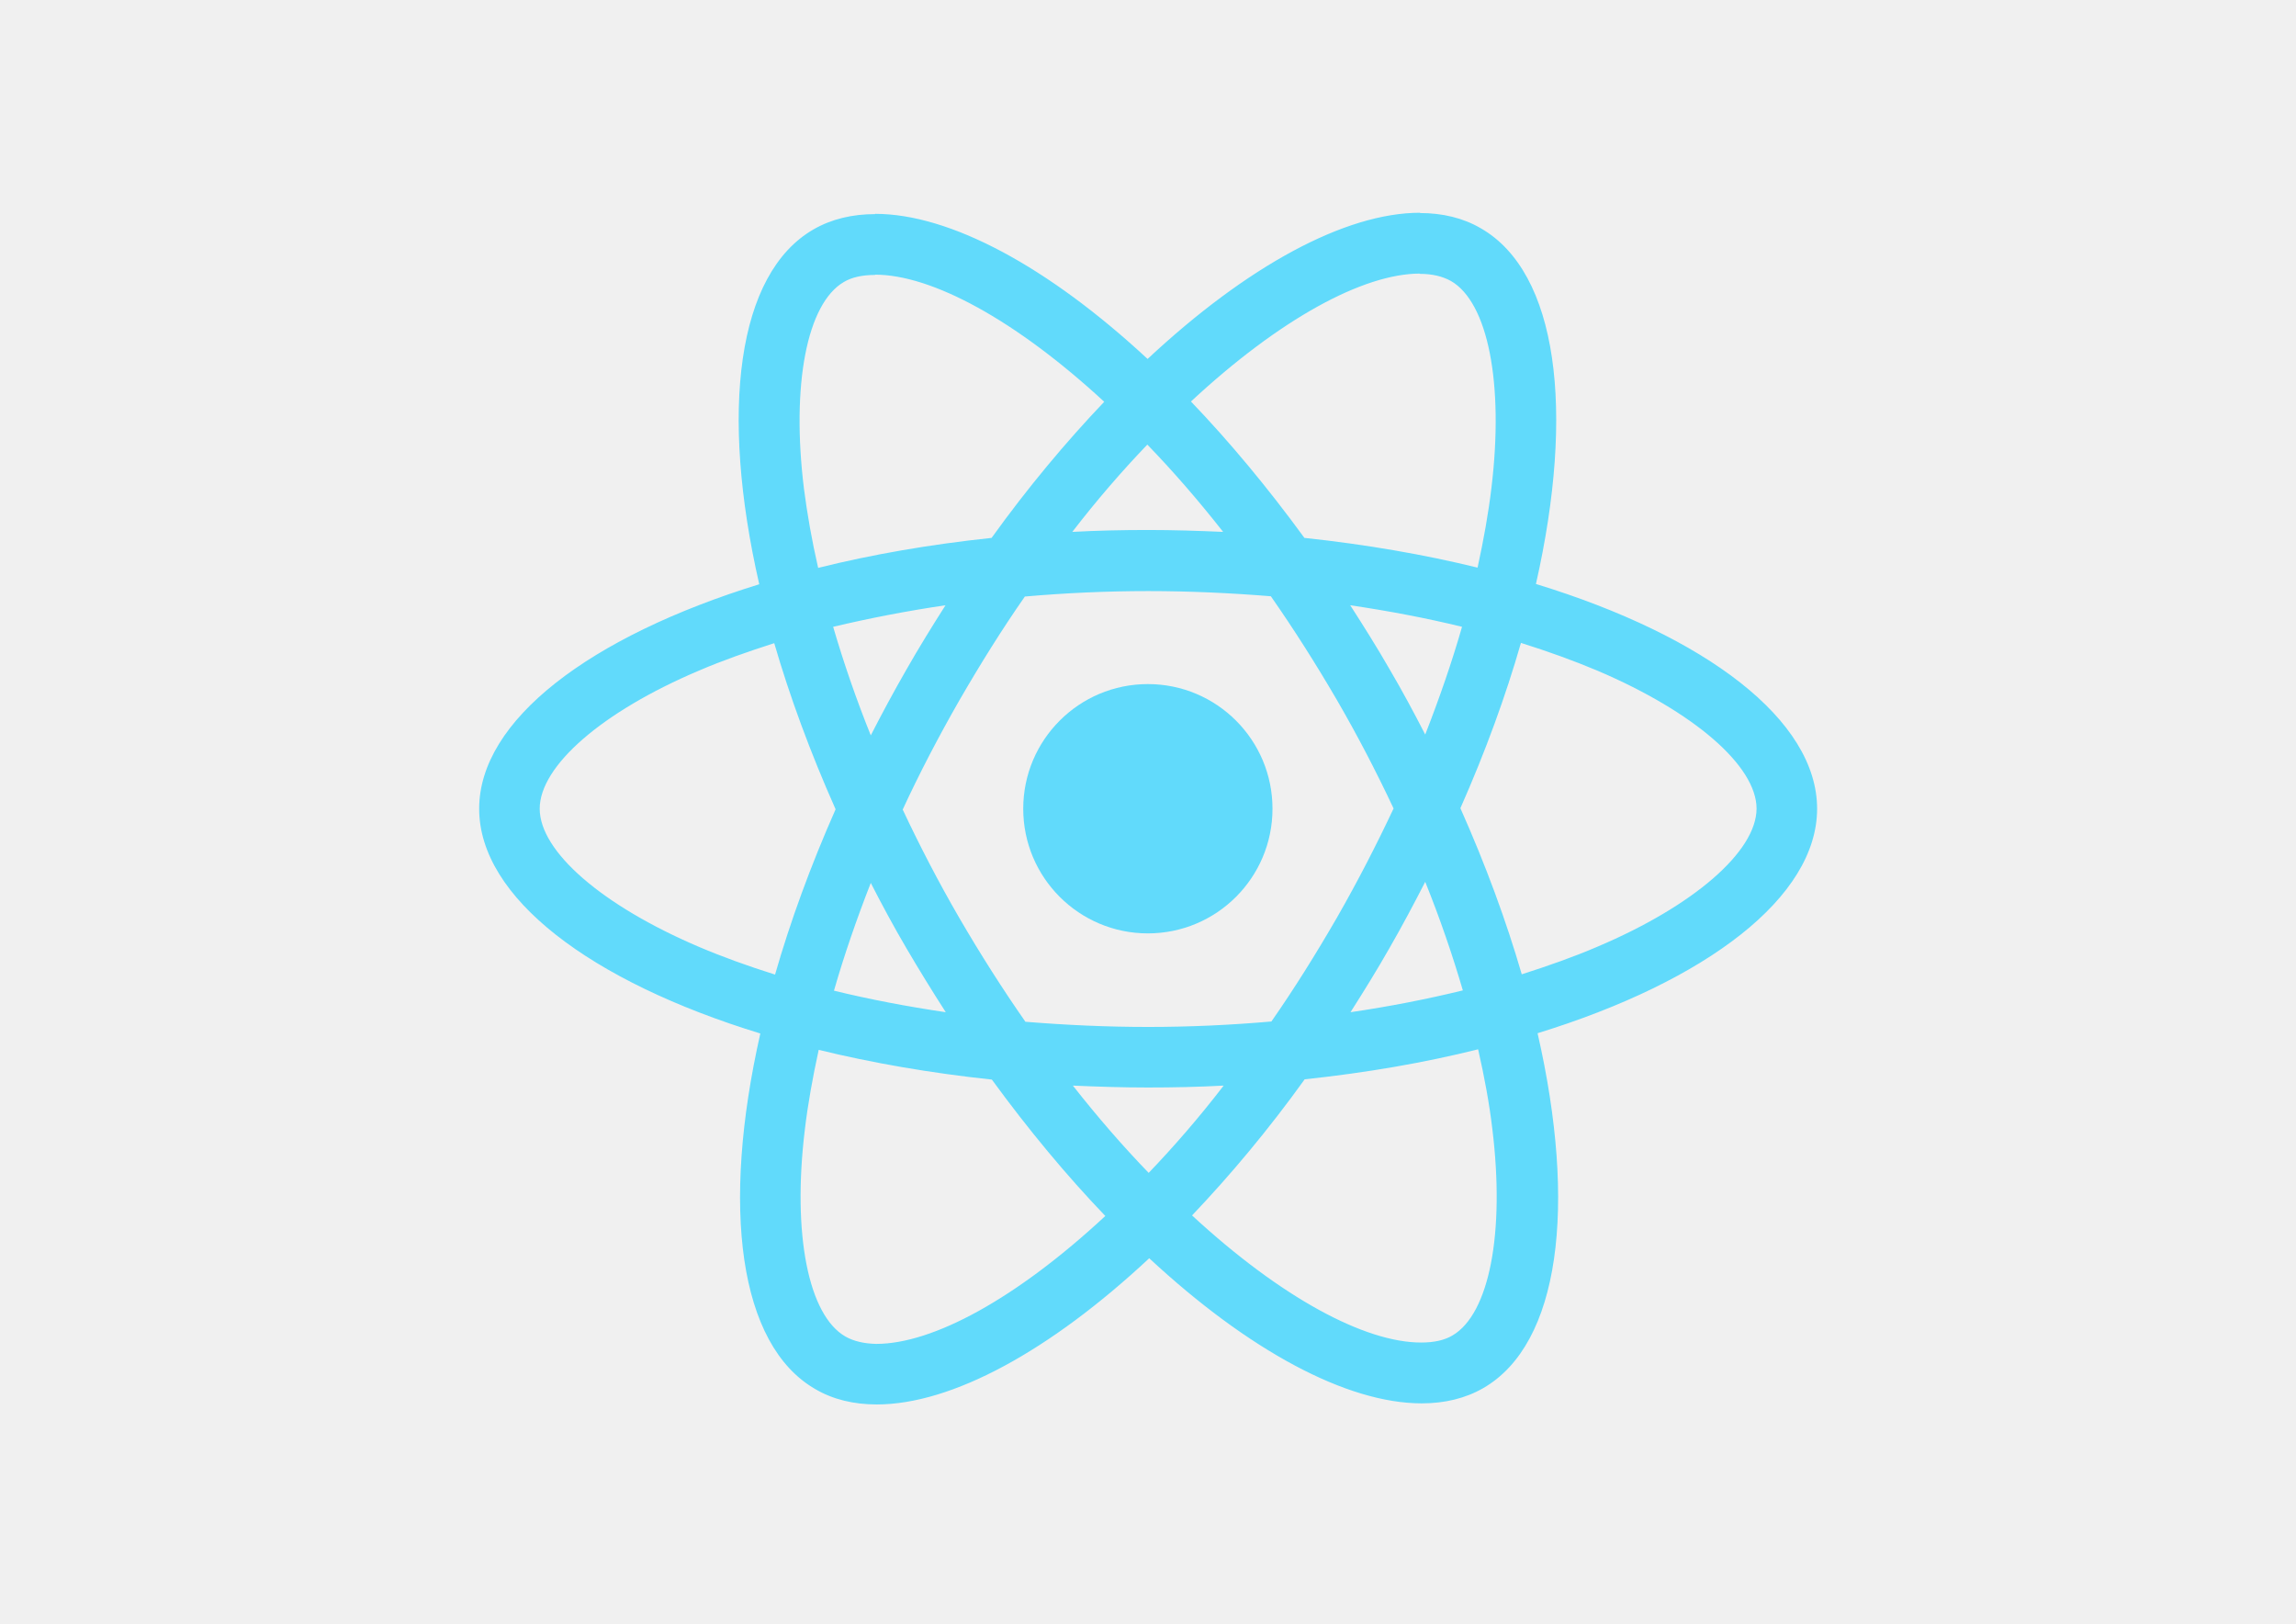
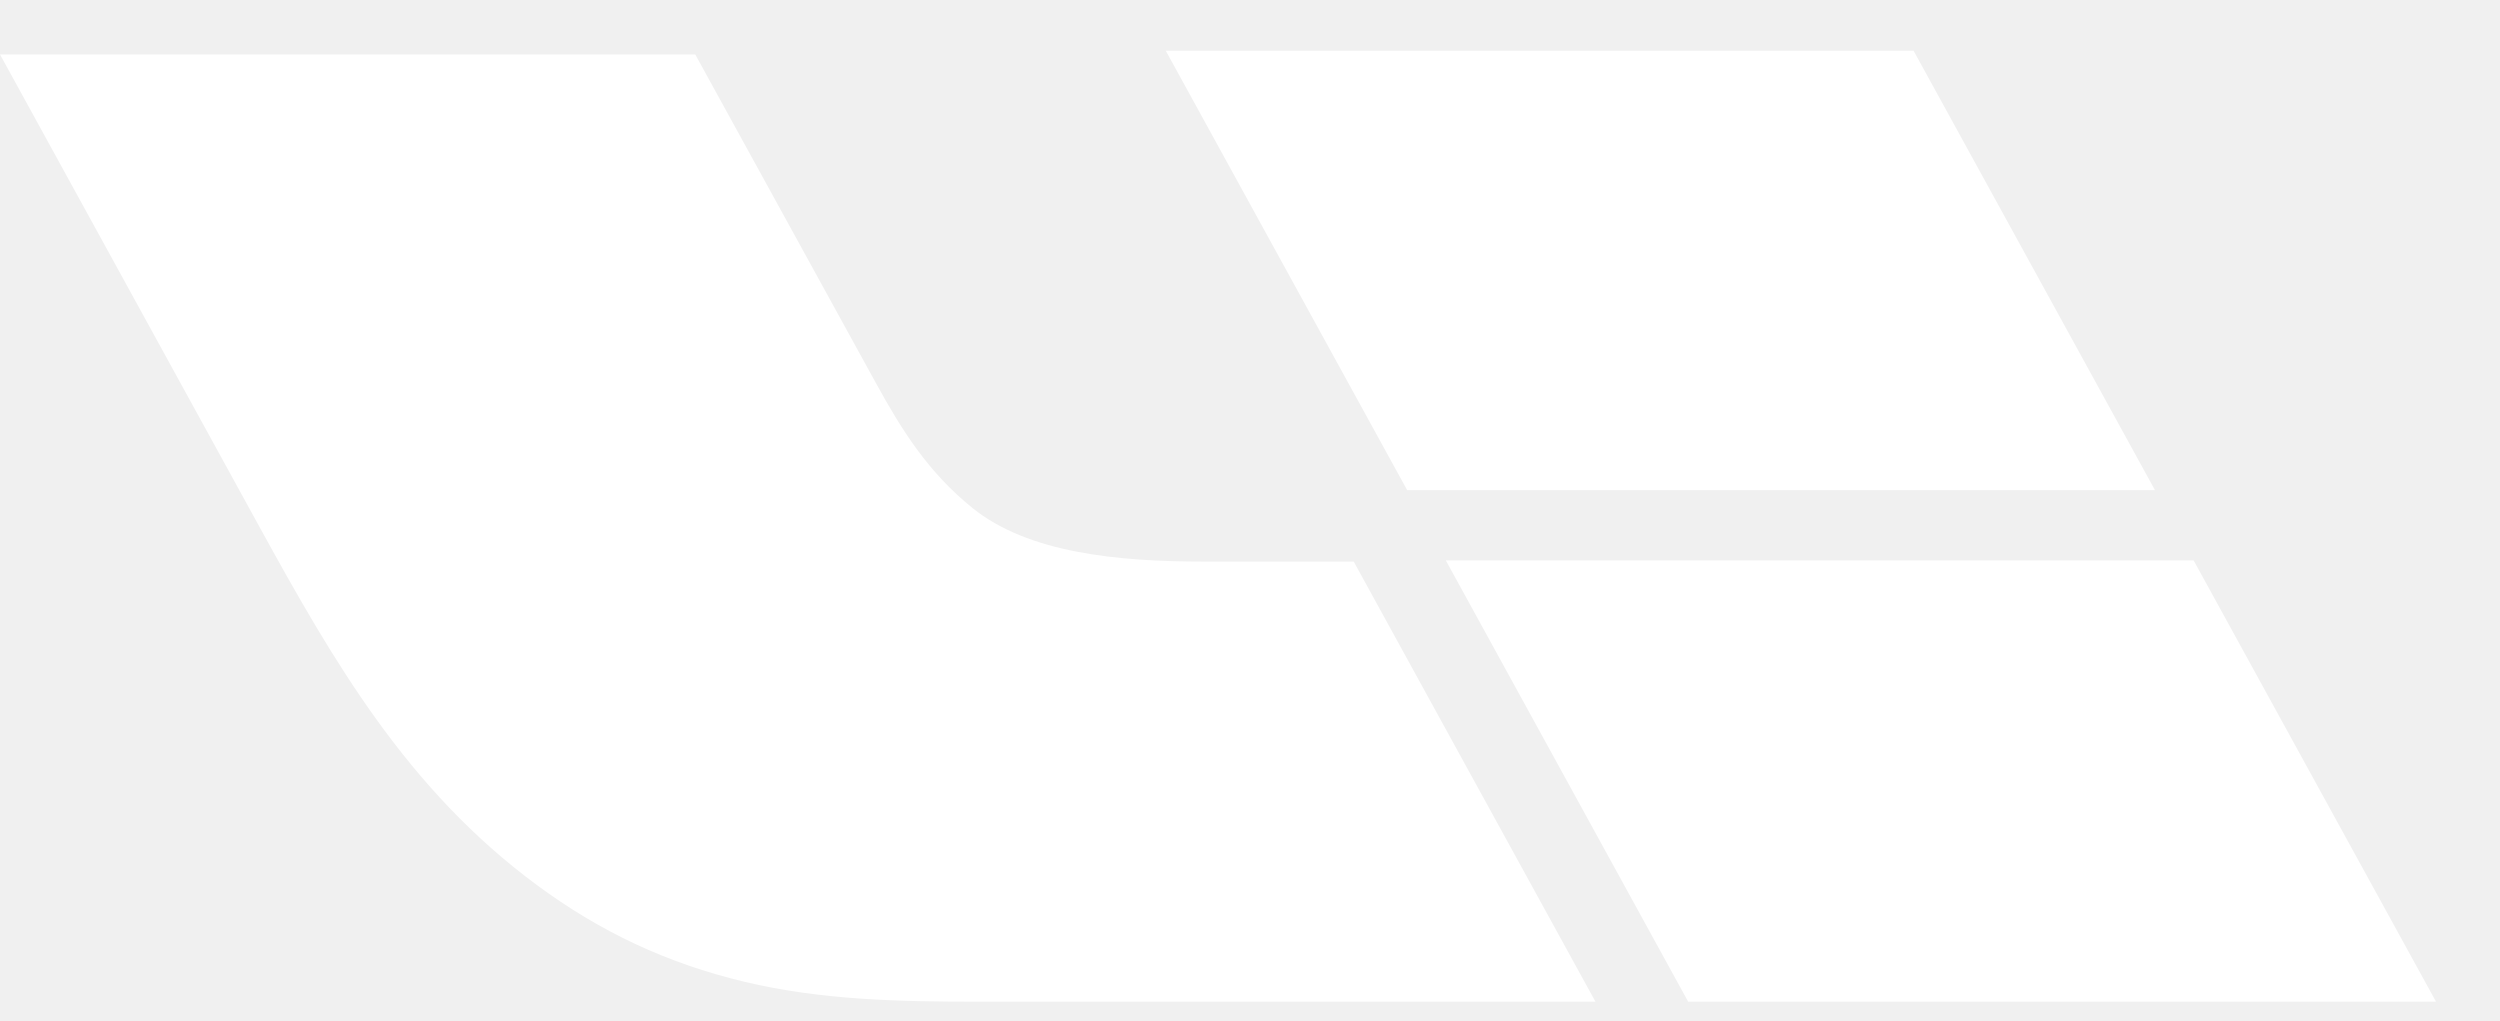
- <svg xmlns="http://www.w3.org/2000/svg" viewBox="0 0 841.9 595.3">
-   <g fill="#61DAFB">
-     <path d="M666.3 296.5c0-32.5-40.7-63.3-103.1-82.4 14.4-63.6 8-114.2-20.2-130.4-6.5-3.8-14.1-5.6-22.4-5.6v22.3c4.6 0 8.3.9 11.4 2.6 13.6 7.8 19.5 37.5 14.9 75.7-1.1 9.4-2.9 19.3-5.1 29.4-19.6-4.8-41-8.5-63.5-10.9-13.5-18.5-27.5-35.3-41.6-50 32.6-30.3 63.2-46.9 84-46.9V78c-27.5 0-63.5 19.6-99.9 53.6-36.4-33.8-72.4-53.2-99.9-53.2v22.3c20.7 0 51.4 16.5 84 46.6-14 14.7-28 31.4-41.3 49.9-22.6 2.4-44 6.1-63.6 11-2.3-10-4-19.7-5.2-29-4.7-38.2 1.1-67.9 14.6-75.8 3-1.8 6.9-2.6 11.5-2.6V78.5c-8.4 0-16 1.8-22.6 5.6-28.1 16.2-34.4 66.7-19.9 130.1-62.2 19.2-102.7 49.9-102.7 82.3 0 32.5 40.7 63.3 103.1 82.4-14.4 63.6-8 114.2 20.2 130.4 6.5 3.8 14.1 5.6 22.5 5.6 27.5 0 63.5-19.6 99.9-53.6 36.4 33.8 72.4 53.2 99.9 53.2 8.4 0 16-1.8 22.6-5.6 28.1-16.2 34.4-66.7 19.9-130.1 62-19.1 102.5-49.9 102.5-82.3zm-130.2-66.7c-3.7 12.9-8.3 26.2-13.5 39.5-4.1-8-8.4-16-13.1-24-4.6-8-9.5-15.8-14.4-23.4 14.2 2.1 27.9 4.7 41 7.9zm-45.8 106.5c-7.8 13.5-15.8 26.3-24.1 38.2-14.9 1.3-30 2-45.2 2-15.1 0-30.2-.7-45-1.9-8.3-11.9-16.4-24.6-24.2-38-7.6-13.1-14.5-26.4-20.8-39.8 6.2-13.4 13.2-26.8 20.7-39.9 7.8-13.5 15.8-26.3 24.1-38.2 14.9-1.3 30-2 45.2-2 15.1 0 30.2.7 45 1.9 8.3 11.9 16.4 24.6 24.2 38 7.6 13.1 14.5 26.4 20.8 39.8-6.3 13.4-13.2 26.8-20.7 39.9zm32.3-13c5.4 13.4 10 26.8 13.8 39.8-13.1 3.2-26.9 5.9-41.2 8 4.9-7.7 9.8-15.6 14.4-23.7 4.6-8 8.9-16.1 13-24.1zM421.2 430c-9.3-9.6-18.6-20.3-27.8-32 9 .4 18.2.7 27.5.7 9.4 0 18.7-.2 27.8-.7-9 11.7-18.3 22.4-27.5 32zm-74.4-58.9c-14.2-2.1-27.9-4.7-41-7.9 3.7-12.9 8.3-26.2 13.5-39.5 4.1 8 8.4 16 13.1 24 4.7 8 9.5 15.8 14.4 23.4zM420.7 163c9.3 9.6 18.6 20.3 27.8 32-9-.4-18.2-.7-27.5-.7-9.4 0-18.7.2-27.8.7 9-11.7 18.3-22.4 27.5-32zm-74 58.9c-4.9 7.7-9.8 15.6-14.4 23.7-4.6 8-8.9 16-13 24-5.4-13.4-10-26.8-13.8-39.8 13.1-3.1 26.9-5.8 41.2-7.9zm-90.5 125.2c-35.4-15.1-58.3-34.9-58.3-50.6 0-15.7 22.9-35.6 58.3-50.6 8.6-3.7 18-7 27.7-10.1 5.7 19.6 13.2 40 22.5 60.9-9.2 20.8-16.6 41.1-22.2 60.6-9.9-3.1-19.3-6.5-28-10.2zM310 490c-13.6-7.8-19.5-37.5-14.9-75.7 1.1-9.4 2.9-19.3 5.1-29.4 19.6 4.8 41 8.5 63.5 10.9 13.5 18.5 27.5 35.3 41.6 50-32.6 30.3-63.2 46.9-84 46.9-4.5-.1-8.3-1-11.3-2.7zm237.2-76.2c4.7 38.2-1.1 67.9-14.6 75.8-3 1.8-6.9 2.6-11.5 2.6-20.7 0-51.4-16.5-84-46.6 14-14.7 28-31.4 41.3-49.9 22.6-2.4 44-6.1 63.6-11 2.3 10.1 4.1 19.8 5.2 29.1zm38.5-66.7c-8.6 3.7-18 7-27.7 10.1-5.7-19.6-13.2-40-22.5-60.9 9.2-20.8 16.6-41.1 22.2-60.6 9.9 3.1 19.3 6.5 28.1 10.2 35.4 15.1 58.3 34.9 58.3 50.6-.1 15.7-23 35.6-58.4 50.6zM320.8 78.4z" />
-     <circle cx="420.9" cy="296.5" r="45.7" />
-     <path d="M520.5 78.1z" />
+ <svg xmlns="http://www.w3.org/2000/svg" xmlns:xlink="http://www.w3.org/1999/xlink" width="49px" height="20px" viewBox="0 0 49 20" version="1.1">
+   <defs>
+     <rect id="path-1" x="0" y="0" width="99" height="20" />
+     <polygon id="path-3" points="0.062 0.029 11.592 0.029 11.592 5.481 0.062 5.481" />
+   </defs>
+   <g id="Symbols" stroke="none" stroke-width="1" fill="none" fill-rule="evenodd">
+     <g id="一级导航栏/1920/深色背景白色/登录返回" transform="translate(-304, -16)">
+       <g id="Navbar/透明背景白色_1920">
+         <g id="Group" transform="translate(304, 16)">
+           <g id="logo/导航栏logo_白">
+             <mask id="mask-2" fill="white">
+               <use xlink:href="#path-1" />
+             </mask>
+             <g id="Mask" />
+             <g id="logo/Li-brandmark-horizontal-white" mask="url(#mask-2)" fill-rule="evenodd" stroke-width="1">
+               <g id="LI_Single_Line_CNA_NEG_RGB">
+                 <path d="M19.179,19.633 C17.624,19.633 16.101,19.603 14.593,19.243 C13.067,18.879 11.762,18.261 10.526,17.349 C7.985,15.475 6.546,12.984 5.083,10.322 C3.389,7.237 1.695,4.152 0,1.067 C4.542,1.067 9.085,1.067 13.627,1.067 C13.792,1.367 17.014,7.227 17.169,7.51 C17.686,8.451 18.196,9.257 19.058,9.955 C20.155,10.842 21.916,11.007 23.589,11.007 C25.786,11.007 24.335,11.007 26.533,11.007 C28.112,13.883 29.691,16.758 31.271,19.633 C26.54,19.633 23.909,19.633 19.179,19.633" id="Fill-1" fill="#fff" />
+                 <polyline id="Fill-3" fill="#fff" points="47.746 19.633 42.995 10.984 28.338 10.984 33.088 19.633 47.746 19.633" />
+                 <polyline id="Fill-4" fill="#fff" points="42.237 9.606 37.506 0.994 22.849 0.994 27.58 9.606 42.237 9.606" />
+               </g>
+             </g>
+           </g>
+         </g>
+       </g>
+     </g>
  </g>
</svg>
